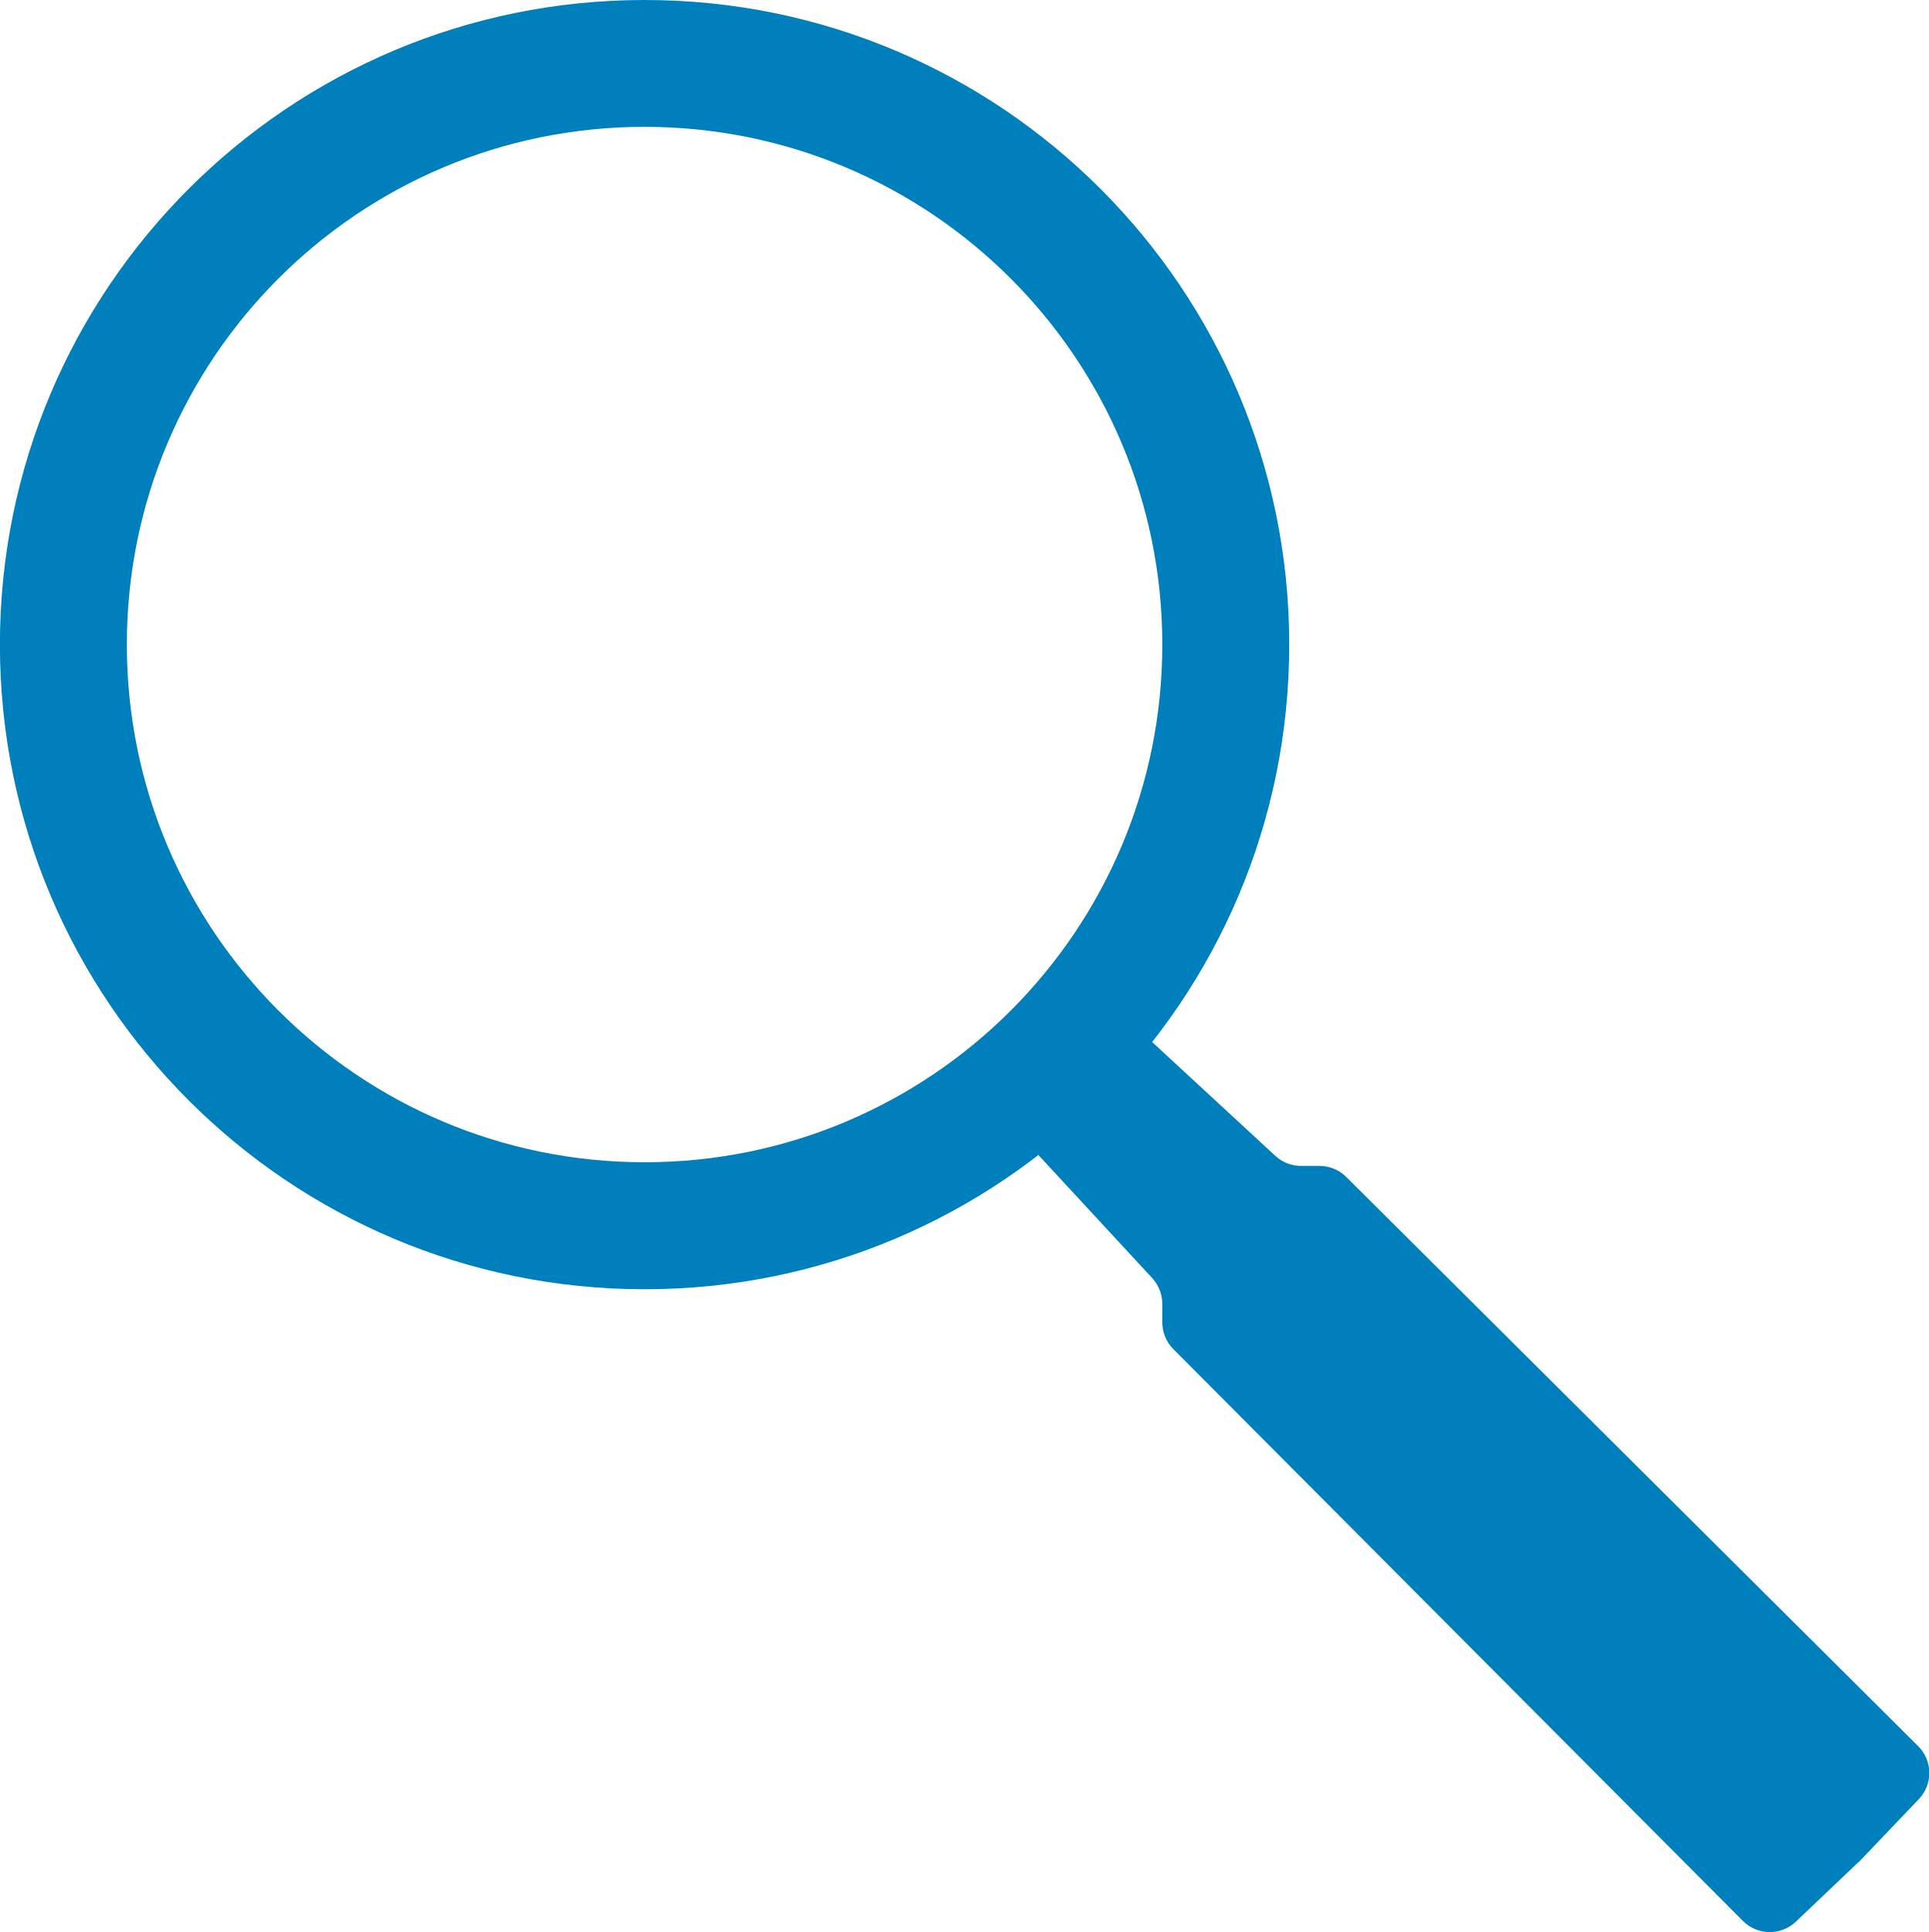
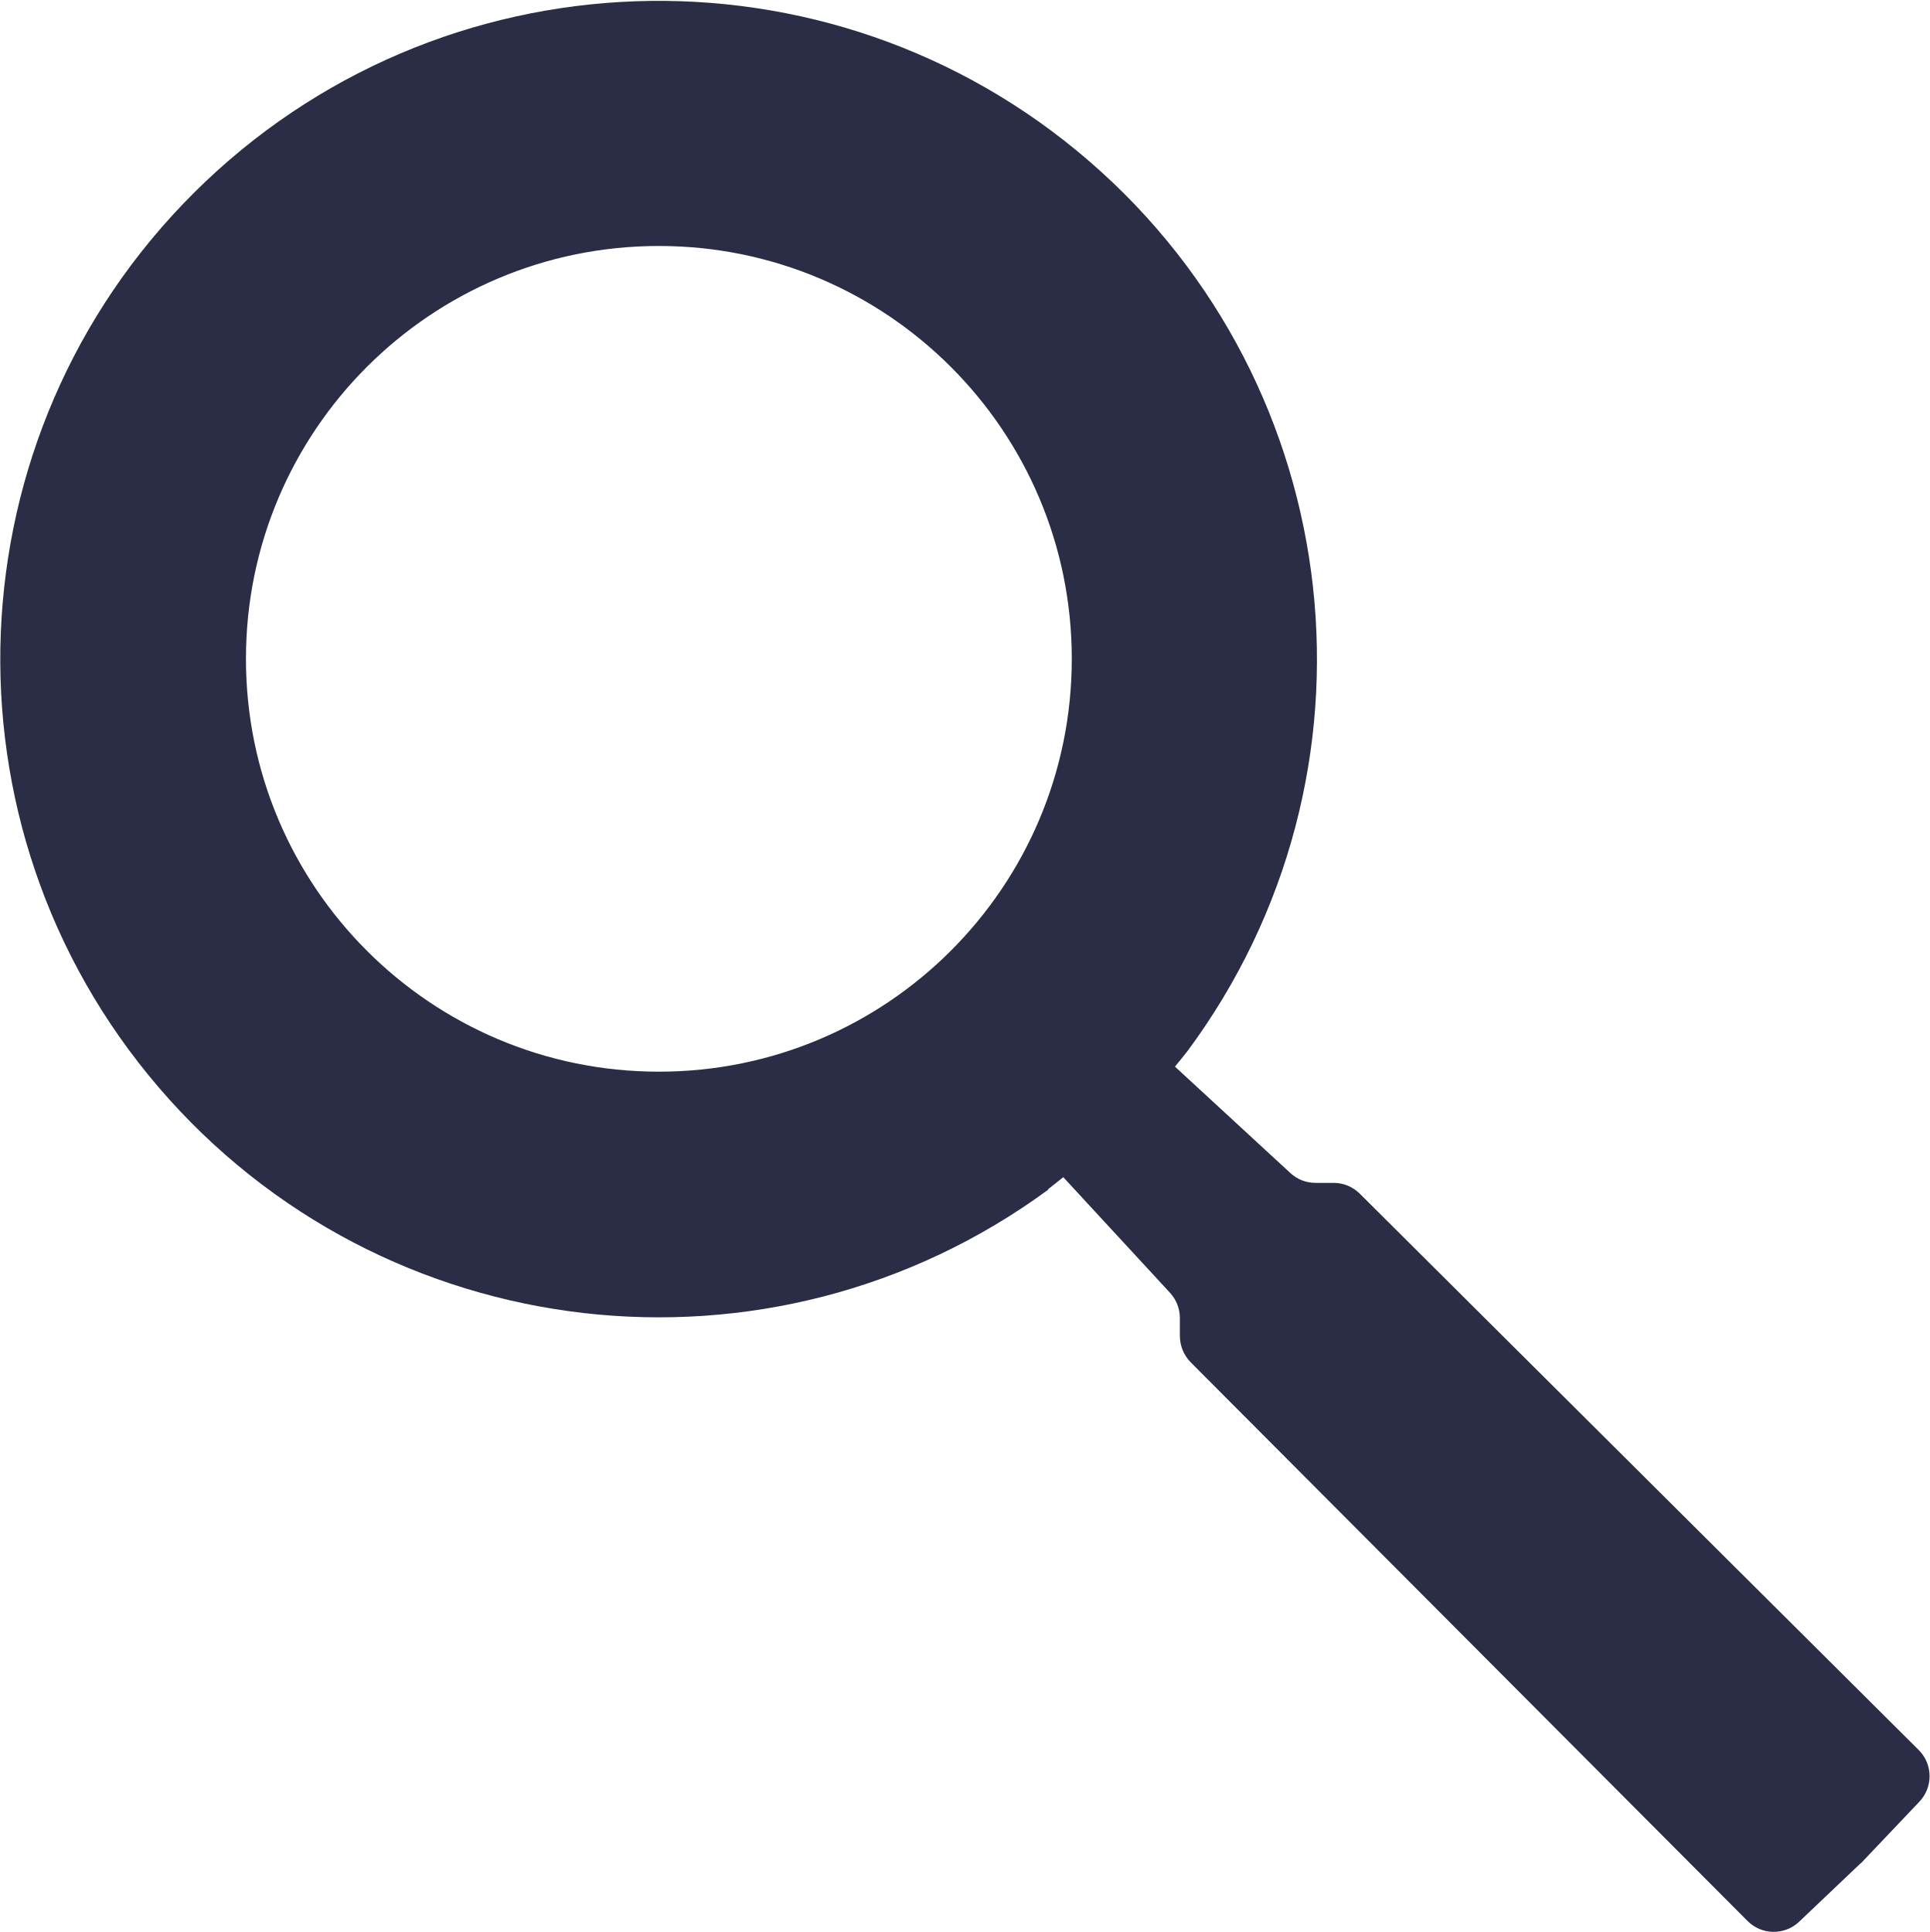
- <svg xmlns="http://www.w3.org/2000/svg" id="Lens-search" viewBox="0 0 236.62 237.01">
+ <svg xmlns="http://www.w3.org/2000/svg" id="Lens-search" viewBox="0 0 289.76 290.14">
  <defs>
-     <style>.cls-1{fill:#007fbd;}</style>
+     <style>.cls-1{fill:#007fbd;}.cls-2{fill:#2a2d45;}</style>
  </defs>
-   <path class="cls-1" d="M329,405.31l15.15,14a4.6,4.6,0,0,0,3.14,1.22h2.27a4.65,4.65,0,0,1,3.27,1.35L423,491.72a4.64,4.64,0,0,1,.08,6.48L415.64,506l.12-.15-7.78,7.4a4.65,4.65,0,0,1-6.48-.09L331.62,443a4.67,4.67,0,0,1-1.35-3.27v-2.28a4.68,4.68,0,0,0-1.22-3.14l-14-15.14Z" transform="translate(-187.69 -277.5)" />
-   <path class="cls-1" d="M266.77,277.5a79.08,79.08,0,1,0,79.07,79.07A79.07,79.07,0,0,0,266.77,277.5Zm0,142.58a63.51,63.51,0,1,1,63.5-63.51A63.5,63.5,0,0,1,266.77,420.08Z" transform="translate(-187.69 -277.5)" />
+   <path class="cls-1" d="M330.22,403.71a95.41,95.41,0,0,1-16.68,16.56l0,0,1.5-1.13A79.74,79.74,0,0,0,329,405.34c.42-.53.83-1.07,1.23-1.61Z" transform="translate(-167.84 -257.65)" />
+   <path class="cls-2" d="M456,520.52,372,436.9a5.55,5.55,0,0,0-3.91-1.61h-2.72a5.54,5.54,0,0,1-3.76-1.46l-17.35-16c.63-.75,1.24-1.52,1.85-2.29l0,0a98.85,98.85,0,1,0-20.85,20.75l-.05-.05c.77-.59,1.53-1.2,2.28-1.81l16.05,17.39a5.62,5.62,0,0,1,1.46,3.75v2.73a5.65,5.65,0,0,0,1.61,3.92l83.63,83.92a5.55,5.55,0,0,0,7.75.1l9.31-8.85-.14.18,8.84-9.31A5.56,5.56,0,0,0,456,520.52ZM266.77,418.59a62,62,0,1,1,62-62A62,62,0,0,1,266.77,418.59Z" transform="translate(-167.84 -257.65)" />
</svg>
